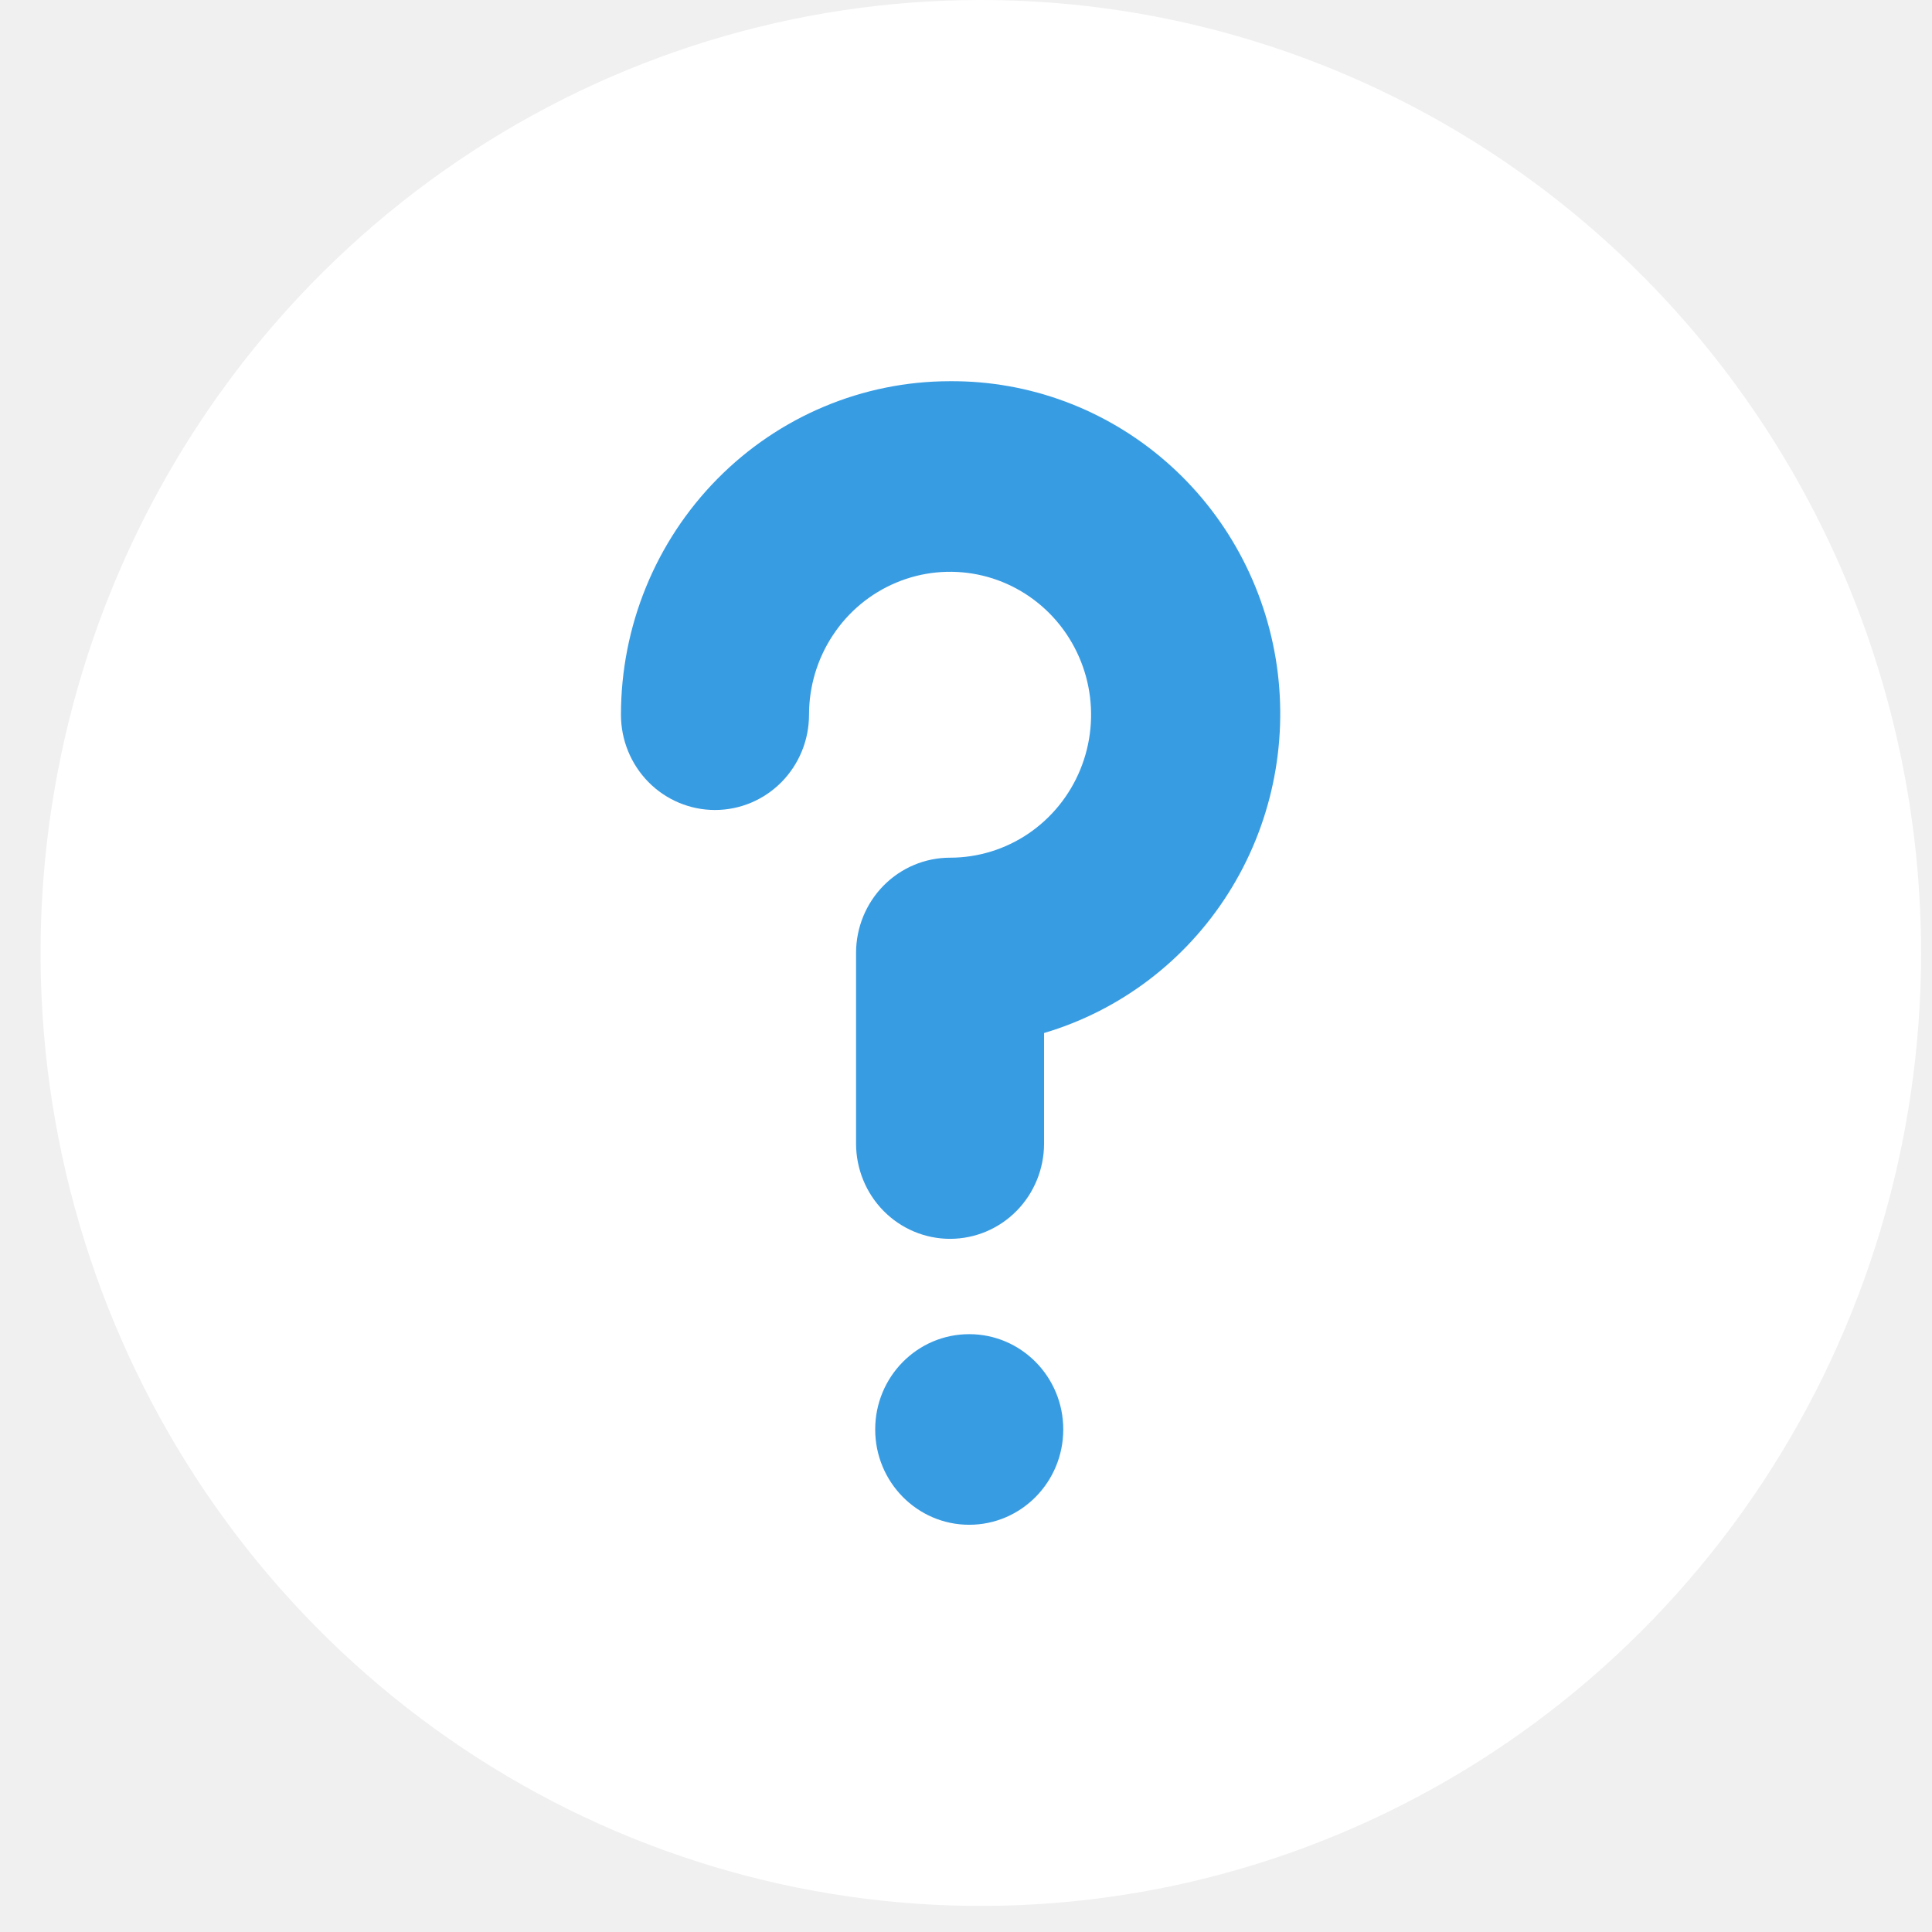
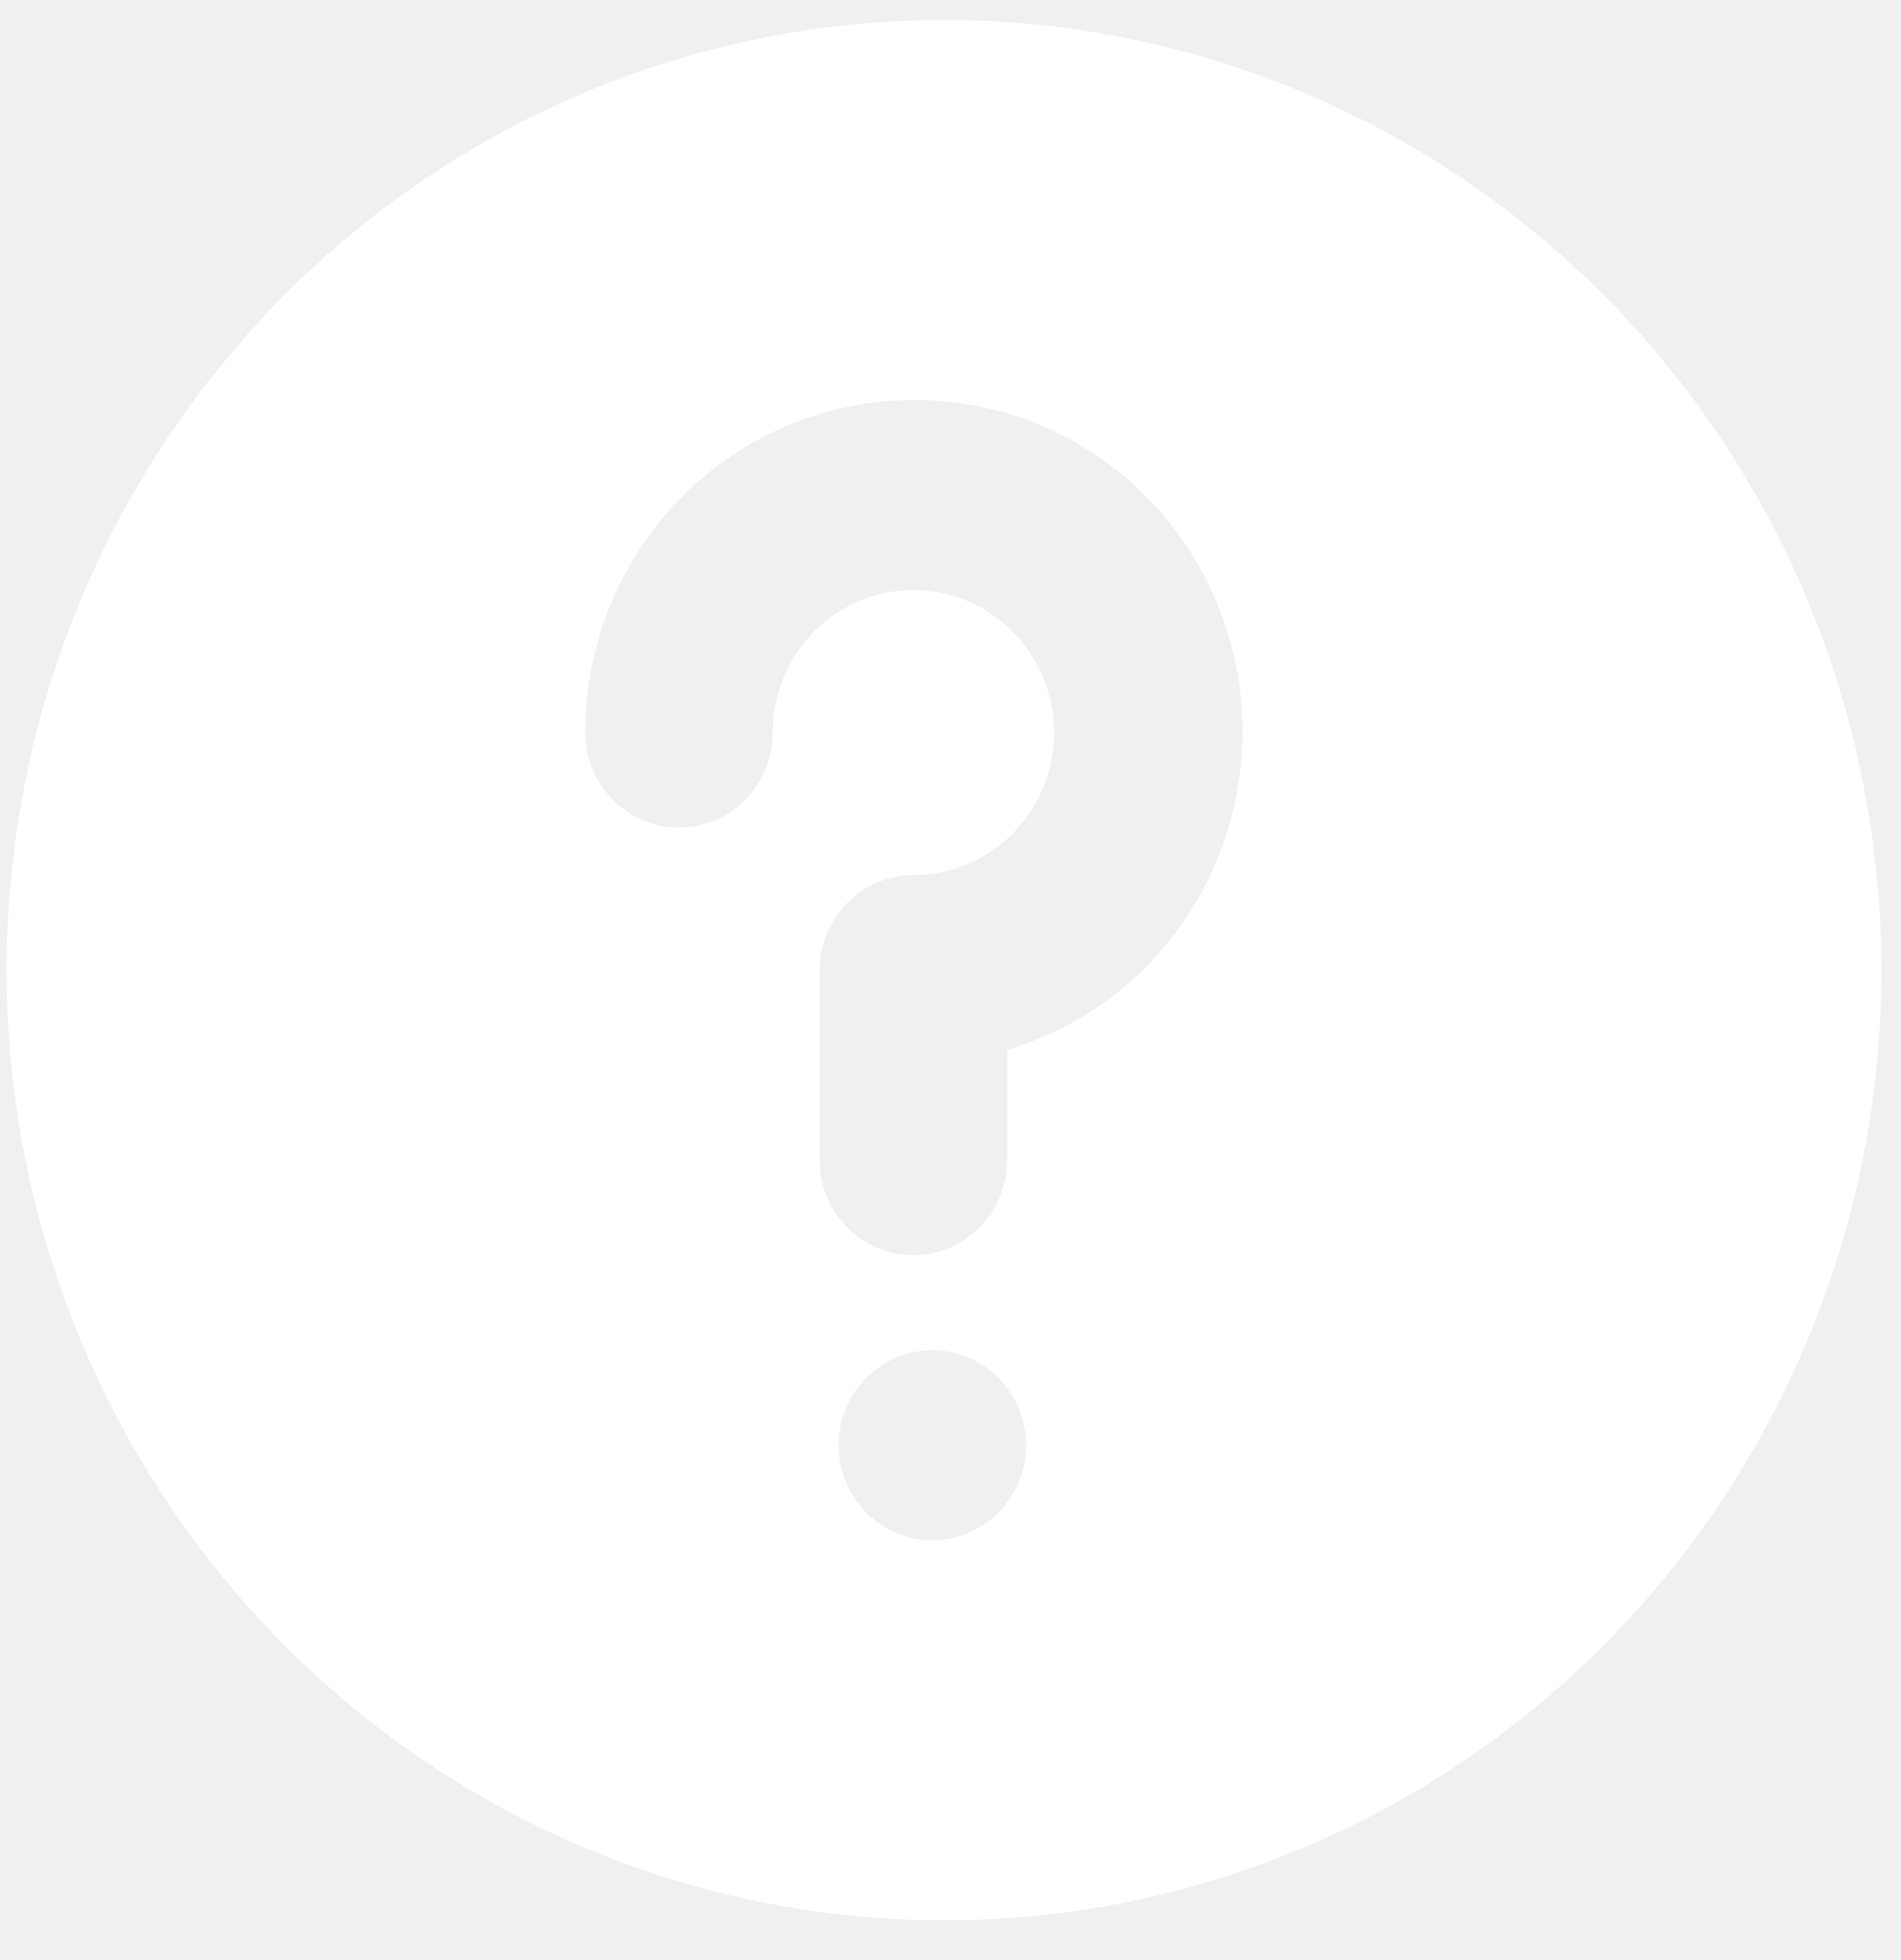
- <svg xmlns="http://www.w3.org/2000/svg" width="32" height="32" viewBox="0 0 32 32" fill="none">
-   <path d="M16.245 0C13.165 0 10.154 0.926 7.593 2.66C5.032 4.394 3.036 6.86 1.857 9.744C0.679 12.628 0.37 15.802 0.971 18.863C1.572 21.925 3.055 24.738 5.233 26.945C7.411 29.152 10.186 30.656 13.207 31.265C16.228 31.874 19.36 31.561 22.205 30.366C25.051 29.172 27.483 27.149 29.195 24.553C30.906 21.957 31.819 18.906 31.819 15.784C31.819 13.711 31.416 11.659 30.634 9.744C29.851 7.829 28.704 6.089 27.258 4.623C25.811 3.157 24.095 1.995 22.205 1.201C20.316 0.408 18.291 0 16.245 0Z" fill="white" />
-   <path d="M15.736 6.314C14.29 6.314 12.904 6.896 11.882 7.932C10.859 8.968 10.285 10.373 10.285 11.838C10.285 12.257 10.449 12.658 10.741 12.954C11.033 13.25 11.43 13.416 11.842 13.416C12.256 13.416 12.652 13.25 12.944 12.954C13.236 12.658 13.4 12.257 13.4 11.838C13.4 11.37 13.537 10.912 13.794 10.523C14.05 10.133 14.415 9.83 14.842 9.651C15.269 9.471 15.739 9.425 16.192 9.516C16.645 9.607 17.061 9.833 17.388 10.164C17.714 10.495 17.937 10.917 18.027 11.376C18.117 11.835 18.071 12.311 17.894 12.744C17.717 13.177 17.418 13.546 17.034 13.807C16.65 14.067 16.198 14.206 15.736 14.206C15.323 14.206 14.927 14.372 14.635 14.668C14.343 14.964 14.179 15.365 14.179 15.784V18.941C14.179 19.359 14.343 19.761 14.635 20.057C14.927 20.353 15.323 20.519 15.736 20.519C16.149 20.519 16.545 20.353 16.837 20.057C17.129 19.761 17.293 19.359 17.293 18.941V17.11C18.552 16.737 19.635 15.916 20.343 14.798C21.052 13.68 21.337 12.34 21.148 11.025C20.958 9.71 20.306 8.509 19.311 7.644C18.317 6.778 17.047 6.305 15.736 6.314Z" fill="#389CE3" />
-   <path d="M16.053 25.255C16.914 25.255 17.611 24.548 17.611 23.676C17.611 22.804 16.914 22.098 16.053 22.098C15.193 22.098 14.496 22.804 14.496 23.676C14.496 24.548 15.193 25.255 16.053 25.255Z" fill="#389CE3" />
+ <svg xmlns="http://www.w3.org/2000/svg" width="32" height="33" viewBox="0 0 32 33" fill="none">
+   <path fill-rule="evenodd" clip-rule="evenodd" d="M15.896 0.336C12.774 0.336 9.722 1.274 7.126 3.032C4.531 4.79 2.508 7.289 1.313 10.212C0.118 13.135 -0.194 16.352 0.415 19.455C1.024 22.558 2.527 25.409 4.735 27.646C6.942 29.884 9.755 31.407 12.816 32.024C15.878 32.642 19.052 32.325 21.936 31.114C24.821 29.903 27.286 27.853 29.02 25.222C30.755 22.591 31.68 19.498 31.68 16.334C31.68 14.233 31.272 12.153 30.479 10.212C29.686 8.271 28.523 6.507 27.057 5.022C25.591 3.536 23.851 2.358 21.936 1.554C20.021 0.75 17.969 0.336 15.896 0.336ZM15.38 6.735C13.915 6.735 12.51 7.325 11.474 8.375C10.438 9.425 9.855 10.85 9.855 12.335C9.855 12.759 10.022 13.166 10.318 13.466C10.614 13.766 11.015 13.934 11.434 13.934C11.853 13.934 12.254 13.766 12.55 13.466C12.846 13.166 13.012 12.759 13.012 12.335C13.012 11.86 13.151 11.396 13.411 11.002C13.672 10.607 14.041 10.299 14.474 10.118C14.907 9.936 15.383 9.889 15.842 9.981C16.301 10.074 16.723 10.302 17.054 10.638C17.385 10.973 17.611 11.401 17.702 11.867C17.794 12.332 17.747 12.815 17.567 13.253C17.388 13.691 17.085 14.066 16.695 14.33C16.306 14.594 15.848 14.734 15.38 14.734C14.961 14.734 14.56 14.903 14.264 15.203C13.968 15.503 13.802 15.91 13.802 16.334V19.534C13.802 19.958 13.968 20.365 14.264 20.665C14.56 20.965 14.961 21.134 15.38 21.134C15.799 21.134 16.2 20.965 16.496 20.665C16.792 20.365 16.959 19.958 16.959 19.534V17.678C18.234 17.3 19.332 16.468 20.05 15.335C20.768 14.202 21.057 12.844 20.865 11.511C20.673 10.178 20.012 8.961 19.004 8.083C17.996 7.206 16.709 6.727 15.38 6.735ZM17.278 24.333C17.278 25.216 16.571 25.933 15.7 25.933C14.828 25.933 14.121 25.216 14.121 24.333C14.121 23.449 14.828 22.733 15.7 22.733C16.571 22.733 17.278 23.449 17.278 24.333Z" fill="white" />
</svg>
